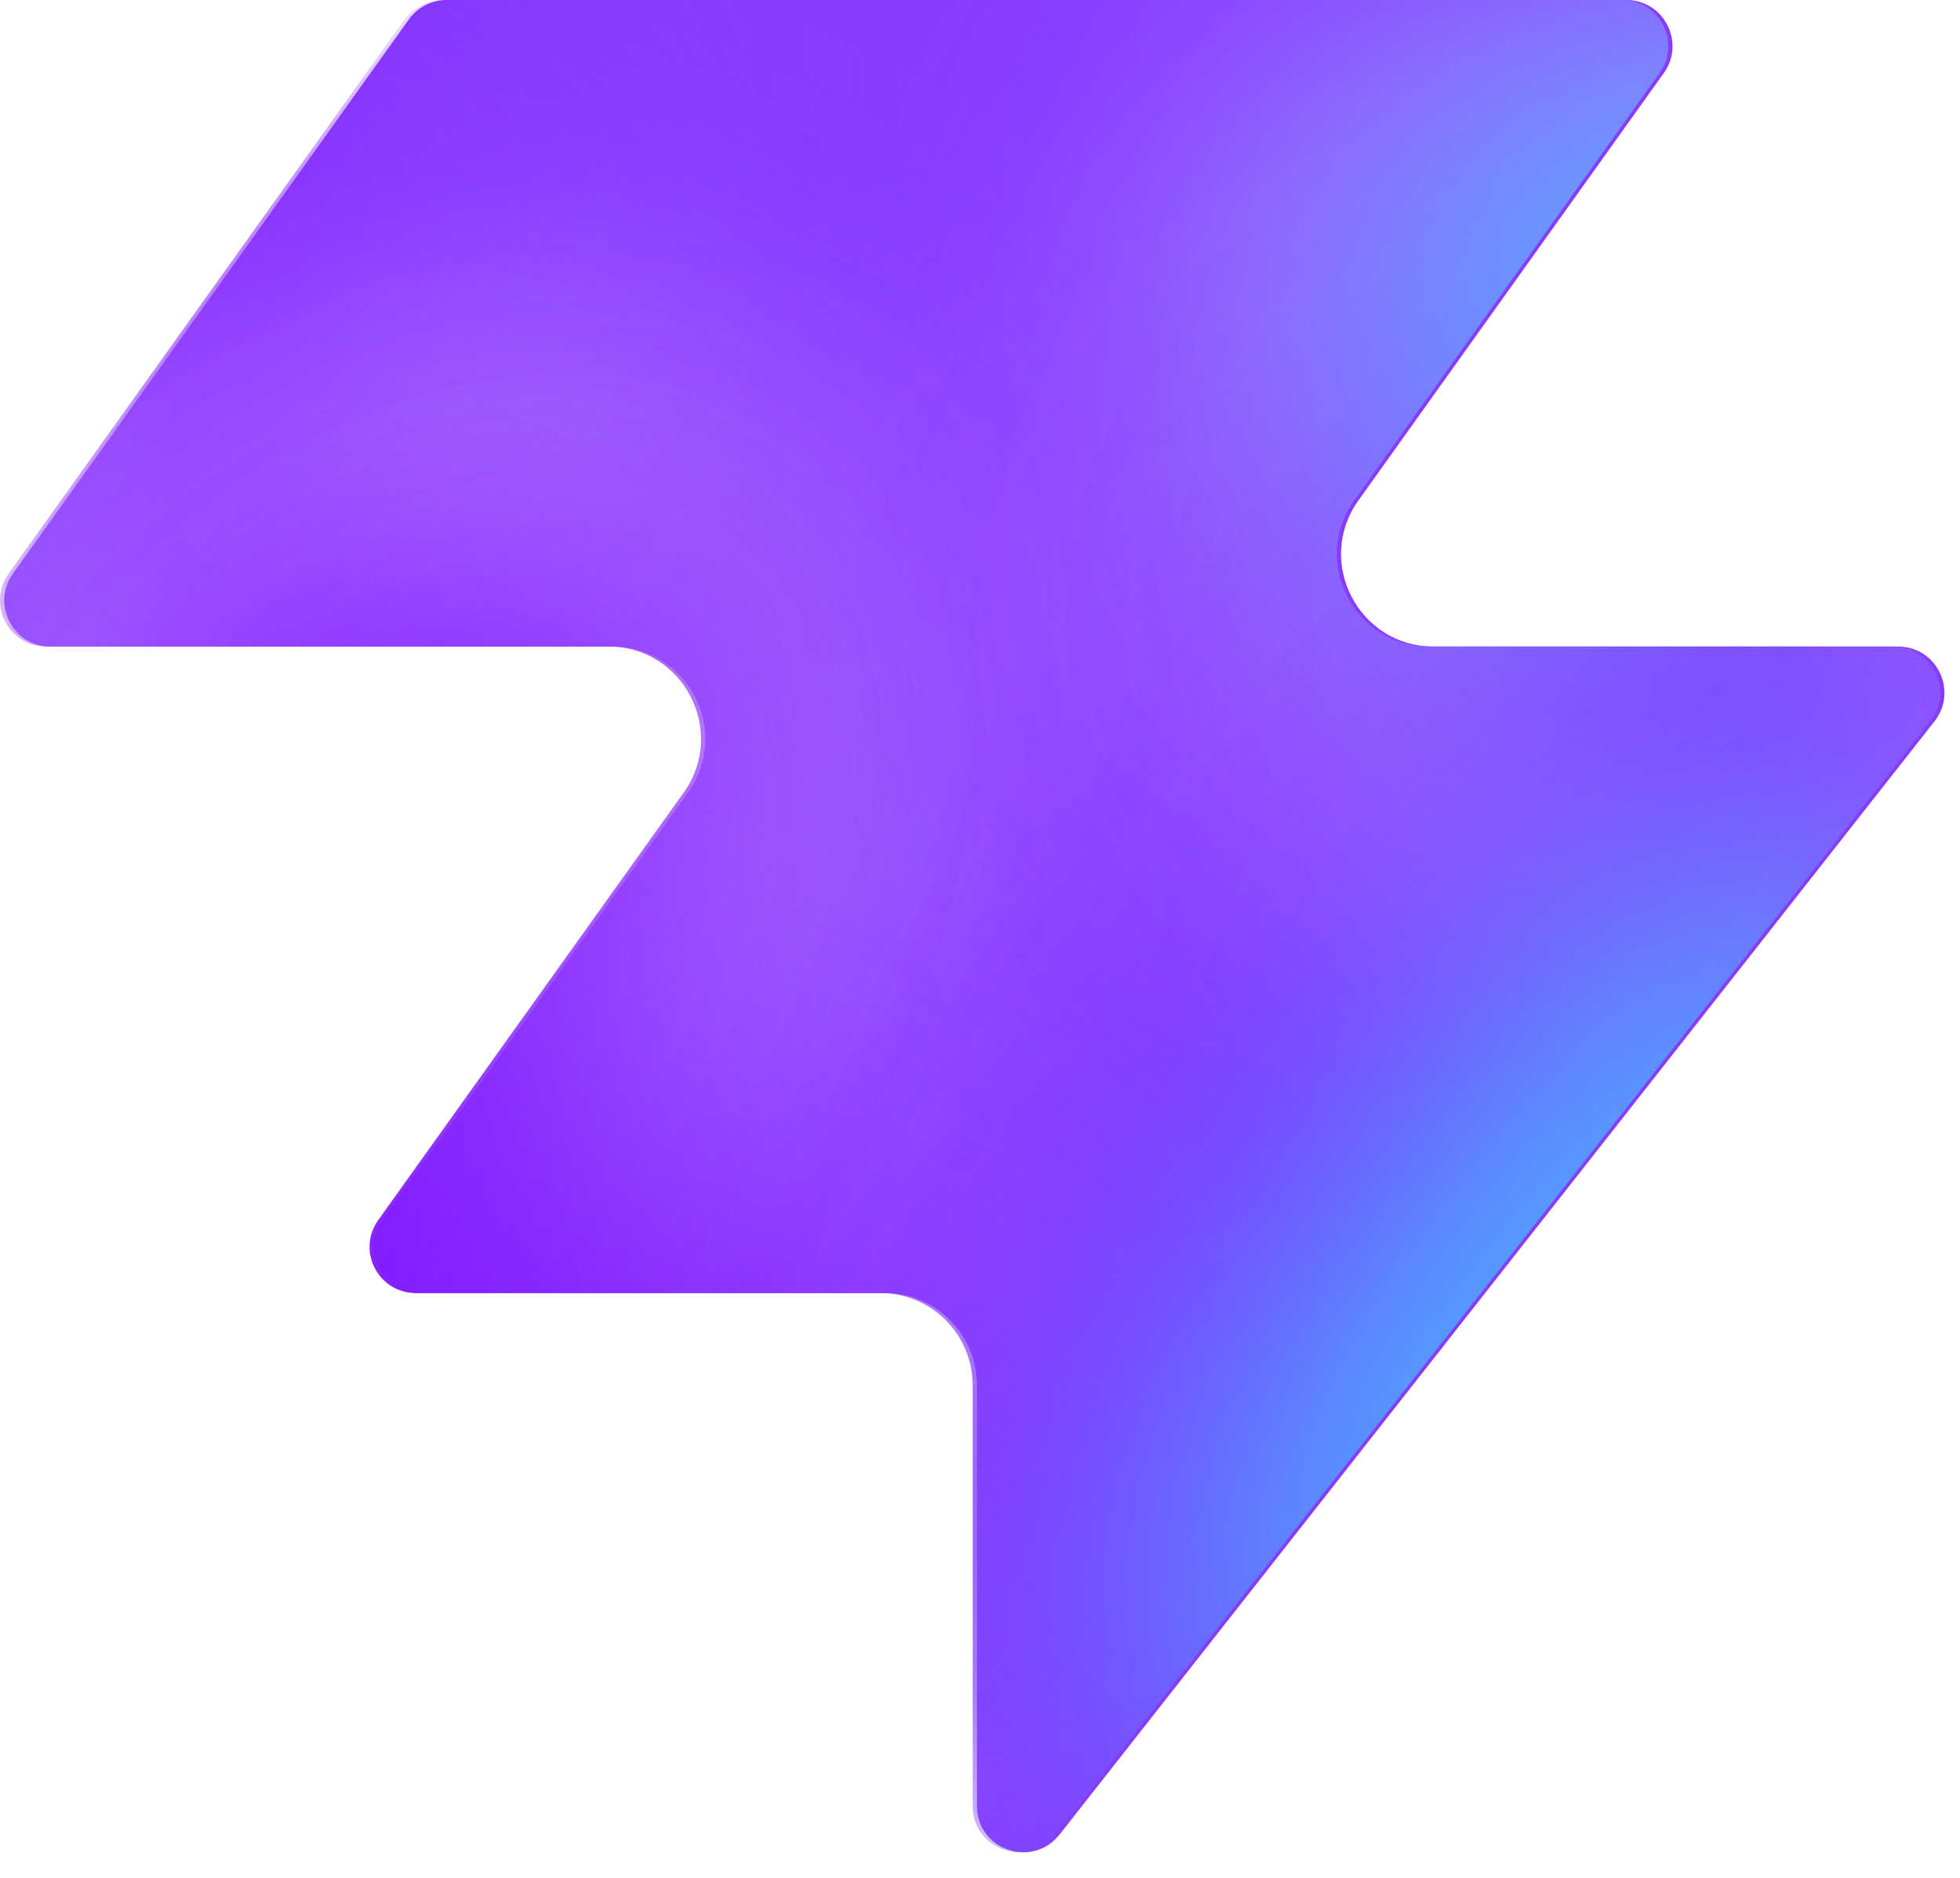
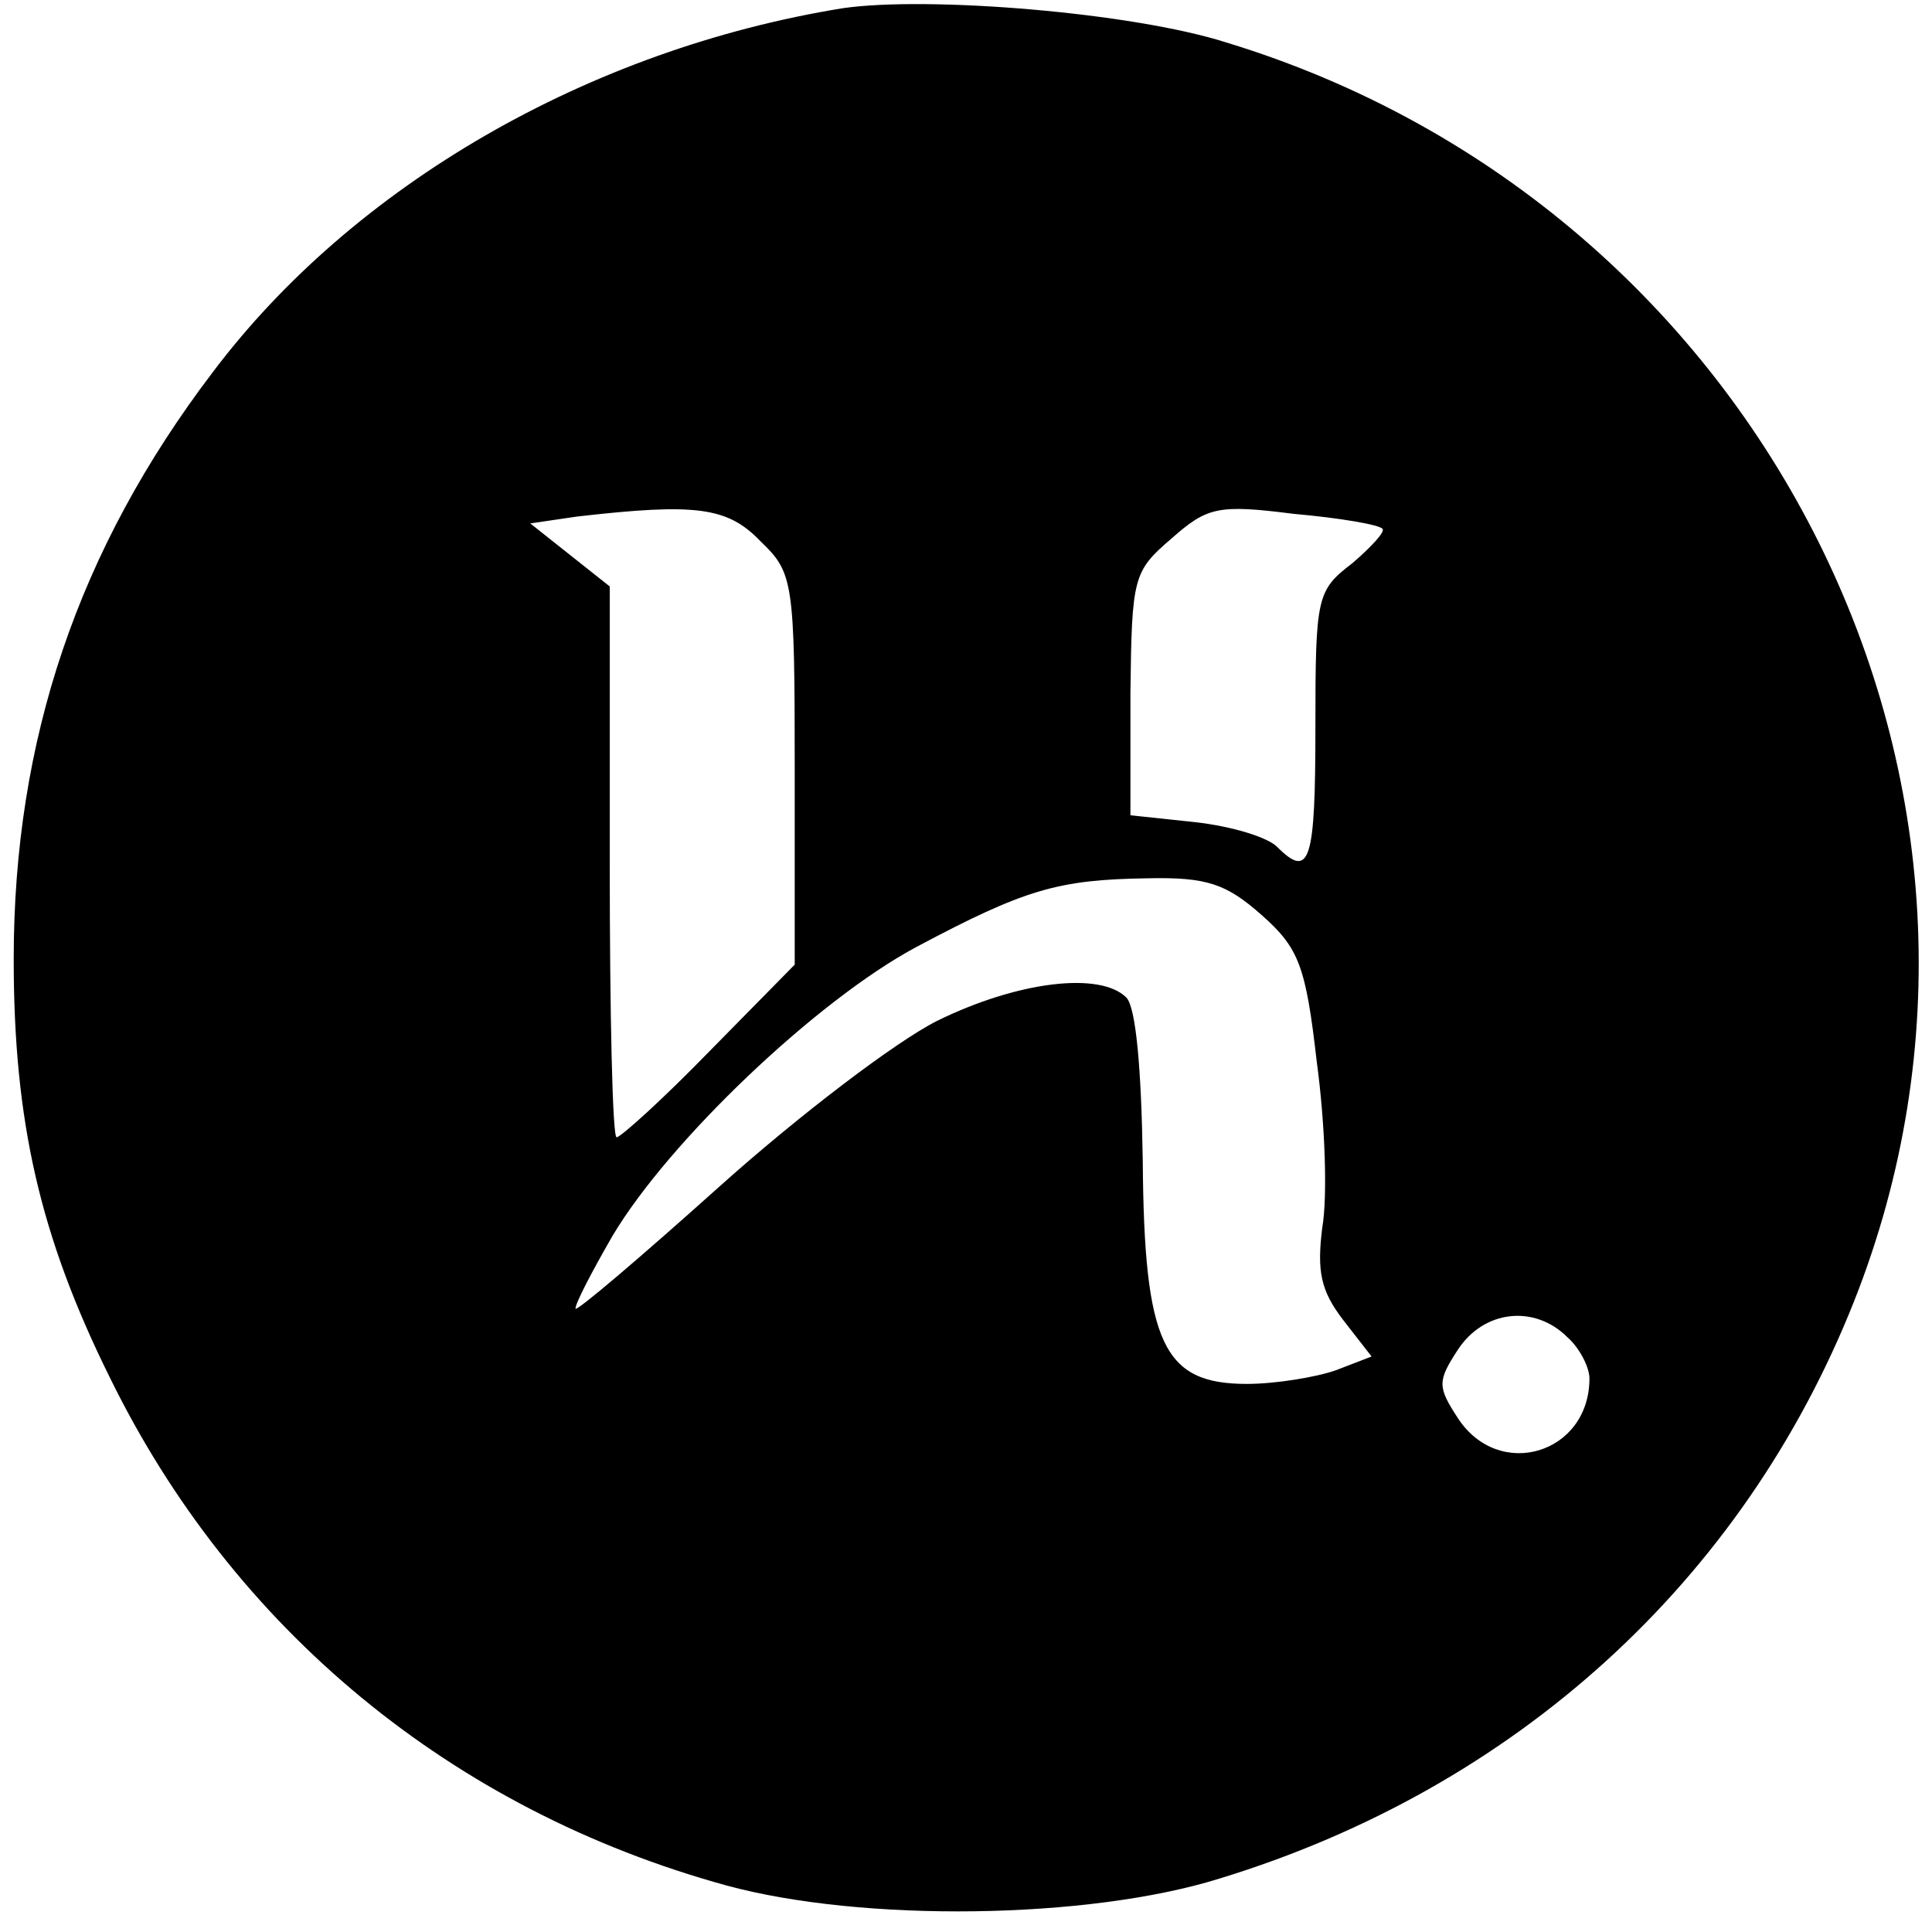
- <svg xmlns="http://www.w3.org/2000/svg" width="48" height="46" fill="none" viewBox="0 0 48 46">
-   <path fill="#863bff" d="M25.946 44.938c-.664.845-2.021.375-2.021-.698V33.937a2.26 2.26 0 0 0-2.262-2.262H10.287c-.92 0-1.456-1.04-.92-1.788l7.48-10.471c1.07-1.497 0-3.578-1.842-3.578H1.237c-.92 0-1.456-1.04-.92-1.788L10.013.474c.214-.297.556-.474.92-.474h28.894c.92 0 1.456 1.04.92 1.788l-7.48 10.471c-1.07 1.498 0 3.579 1.842 3.579h11.377c.943 0 1.473 1.088.89 1.83L25.947 44.94z" style="fill:#863bff;fill:color(display-p3 .525 .23 1);fill-opacity:1" />
-   <mask id="a" width="48" height="46" x="0" y="0" maskUnits="userSpaceOnUse" style="mask-type:alpha">
-     <path fill="#000" d="M25.842 44.938c-.664.844-2.021.375-2.021-.698V33.937a2.26 2.26 0 0 0-2.262-2.262H10.183c-.92 0-1.456-1.04-.92-1.788l7.48-10.471c1.07-1.498 0-3.579-1.842-3.579H1.133c-.92 0-1.456-1.04-.92-1.787L9.91.473c.214-.297.556-.474.92-.474h28.894c.92 0 1.456 1.04.92 1.788l-7.48 10.471c-1.07 1.498 0 3.578 1.842 3.578h11.377c.943 0 1.473 1.088.89 1.832L25.843 44.94z" style="fill:#000;fill-opacity:1" />
-   </mask>
-   <g mask="url(#a)">
-     <g filter="url(#b)">
-       <ellipse cx="5.508" cy="14.704" fill="#ede6ff" rx="5.508" ry="14.704" style="fill:#ede6ff;fill:color(display-p3 .927 .903 1);fill-opacity:1" transform="matrix(.00324 1 1 -.00324 -4.47 31.516)" />
-     </g>
-     <g filter="url(#c)">
-       <ellipse cx="10.399" cy="29.851" fill="#ede6ff" rx="10.399" ry="29.851" style="fill:#ede6ff;fill:color(display-p3 .927 .903 1);fill-opacity:1" transform="matrix(.00324 1 1 -.00324 -39.328 7.883)" />
-     </g>
-     <g filter="url(#d)">
-       <ellipse cx="5.508" cy="30.487" fill="#7e14ff" rx="5.508" ry="30.487" style="fill:#7e14ff;fill:color(display-p3 .492 .077 1);fill-opacity:1" transform="rotate(89.814 -25.913 -14.639)scale(1 -1)" />
-     </g>
-     <g filter="url(#e)">
-       <ellipse cx="5.508" cy="30.599" fill="#7e14ff" rx="5.508" ry="30.599" style="fill:#7e14ff;fill:color(display-p3 .492 .077 1);fill-opacity:1" transform="rotate(89.814 -32.644 -3.334)scale(1 -1)" />
-     </g>
-     <g filter="url(#f)">
-       <ellipse cx="5.508" cy="30.599" fill="#7e14ff" rx="5.508" ry="30.599" style="fill:#7e14ff;fill:color(display-p3 .492 .077 1);fill-opacity:1" transform="matrix(.00324 1 1 -.00324 -34.34 30.47)" />
-     </g>
-     <g filter="url(#g)">
-       <ellipse cx="14.072" cy="22.078" fill="#ede6ff" rx="14.072" ry="22.078" style="fill:#ede6ff;fill:color(display-p3 .927 .903 1);fill-opacity:1" transform="rotate(93.35 24.506 48.493)scale(-1 1)" />
-     </g>
-     <g filter="url(#h)">
-       <ellipse cx="3.47" cy="21.501" fill="#7e14ff" rx="3.47" ry="21.501" style="fill:#7e14ff;fill:color(display-p3 .492 .077 1);fill-opacity:1" transform="rotate(89.009 28.708 47.59)scale(-1 1)" />
-     </g>
-     <g filter="url(#i)">
-       <ellipse cx="3.47" cy="21.501" fill="#7e14ff" rx="3.47" ry="21.501" style="fill:#7e14ff;fill:color(display-p3 .492 .077 1);fill-opacity:1" transform="rotate(89.009 28.708 47.59)scale(-1 1)" />
-     </g>
-     <g filter="url(#j)">
-       <ellipse cx=".387" cy="8.972" fill="#7e14ff" rx="4.407" ry="29.108" style="fill:#7e14ff;fill:color(display-p3 .492 .077 1);fill-opacity:1" transform="rotate(39.51 .387 8.972)" />
-     </g>
-     <g filter="url(#k)">
-       <ellipse cx="47.523" cy="-6.092" fill="#7e14ff" rx="4.407" ry="29.108" style="fill:#7e14ff;fill:color(display-p3 .492 .077 1);fill-opacity:1" transform="rotate(37.892 47.523 -6.092)" />
-     </g>
-     <g filter="url(#l)">
-       <ellipse cx="41.412" cy="6.333" fill="#47bfff" rx="5.971" ry="9.665" style="fill:#47bfff;fill:color(display-p3 .28 .748 1);fill-opacity:1" transform="rotate(37.892 41.412 6.333)" />
-     </g>
-     <g filter="url(#m)">
-       <ellipse cx="-1.879" cy="38.332" fill="#7e14ff" rx="4.407" ry="29.108" style="fill:#7e14ff;fill:color(display-p3 .492 .077 1);fill-opacity:1" transform="rotate(37.892 -1.88 38.332)" />
-     </g>
-     <g filter="url(#n)">
-       <ellipse cx="-1.879" cy="38.332" fill="#7e14ff" rx="4.407" ry="29.108" style="fill:#7e14ff;fill:color(display-p3 .492 .077 1);fill-opacity:1" transform="rotate(37.892 -1.88 38.332)" />
-     </g>
-     <g filter="url(#o)">
-       <ellipse cx="35.651" cy="29.907" fill="#7e14ff" rx="4.407" ry="29.108" style="fill:#7e14ff;fill:color(display-p3 .492 .077 1);fill-opacity:1" transform="rotate(37.892 35.651 29.907)" />
-     </g>
-     <g filter="url(#p)">
-       <ellipse cx="38.418" cy="32.4" fill="#47bfff" rx="5.971" ry="15.297" style="fill:#47bfff;fill:color(display-p3 .28 .748 1);fill-opacity:1" transform="rotate(37.892 38.418 32.4)" />
-     </g>
+ <svg xmlns="http://www.w3.org/2000/svg" version="1.0" width="141pt" height="141pt" viewBox="0 0 141 141" preserveAspectRatio="xMidYMid meet">
+   <g transform="translate(0,141) scale(0.1,-0.1)" fill="#000000" stroke="none">
+     <path d="M615 1404 c-185 -30 -357 -129 -460 -266 -98 -129 -145 -268 -145 -428 0 -118 19 -202 70 -305 90 -184 250 -316 450 -371 99 -27 264 -25 360 5 216 66 382 217 463 421 148 373 -64 799 -458 919 -69 22 -218 34 -280 25z m-60 -389 c24 -23 25 -29 25 -167 l0 -142 -62 -63 c-34 -35 -65 -63 -68 -63 -3 0 -5 90 -5 201 l0 201 -29 23 -29 23 34 5 c87 10 110 7 134 -18z m454 9 c2 -2 -8 -13 -22 -25 -26 -20 -27 -24 -27 -120 0 -98 -4 -111 -28 -87 -7 7 -33 15 -60 18 l-47 5 0 89 c1 85 2 89 30 113 26 23 34 25 89 18 34 -3 63 -8 65 -11z m-88 -282 c27 -24 32 -37 40 -107 6 -44 8 -98 4 -121 -4 -32 -1 -46 15 -67 l21 -27 -26 -10 c-14 -5 -44 -10 -65 -10 -61 0 -75 29 -76 163 -1 67 -5 112 -12 119 -19 19 -79 12 -138 -17 -30 -15 -101 -69 -159 -121 -58 -52 -105 -92 -105 -89 0 4 12 27 27 53 41 69 149 172 222 211 79 42 103 49 168 50 44 1 58 -4 84 -27z m223 -308 c9 -8 16 -22 16 -30 0 -55 -66 -75 -96 -29 -15 23 -15 27 0 50 19 29 56 33 80 9z" />
  </g>
-   <defs>
-     <filter id="b" width="60.045" height="41.654" x="-19.77" y="16.149" color-interpolation-filters="sRGB" filterUnits="userSpaceOnUse">
-       <feFlood flood-opacity="0" result="BackgroundImageFix" />
-       <feBlend in="SourceGraphic" in2="BackgroundImageFix" result="shape" />
-       <feGaussianBlur result="effect1_foregroundBlur_2002_17158" stdDeviation="7.659" />
-     </filter>
-     <filter id="c" width="90.34" height="51.437" x="-54.613" y="-7.533" color-interpolation-filters="sRGB" filterUnits="userSpaceOnUse">
-       <feFlood flood-opacity="0" result="BackgroundImageFix" />
-       <feBlend in="SourceGraphic" in2="BackgroundImageFix" result="shape" />
-       <feGaussianBlur result="effect1_foregroundBlur_2002_17158" stdDeviation="7.659" />
-     </filter>
-     <filter id="d" width="79.355" height="29.4" x="-49.64" y="2.03" color-interpolation-filters="sRGB" filterUnits="userSpaceOnUse">
-       <feFlood flood-opacity="0" result="BackgroundImageFix" />
-       <feBlend in="SourceGraphic" in2="BackgroundImageFix" result="shape" />
-       <feGaussianBlur result="effect1_foregroundBlur_2002_17158" stdDeviation="4.596" />
-     </filter>
-     <filter id="e" width="79.579" height="29.4" x="-45.045" y="20.029" color-interpolation-filters="sRGB" filterUnits="userSpaceOnUse">
-       <feFlood flood-opacity="0" result="BackgroundImageFix" />
-       <feBlend in="SourceGraphic" in2="BackgroundImageFix" result="shape" />
-       <feGaussianBlur result="effect1_foregroundBlur_2002_17158" stdDeviation="4.596" />
-     </filter>
-     <filter id="f" width="79.579" height="29.4" x="-43.513" y="21.178" color-interpolation-filters="sRGB" filterUnits="userSpaceOnUse">
-       <feFlood flood-opacity="0" result="BackgroundImageFix" />
-       <feBlend in="SourceGraphic" in2="BackgroundImageFix" result="shape" />
-       <feGaussianBlur result="effect1_foregroundBlur_2002_17158" stdDeviation="4.596" />
-     </filter>
-     <filter id="g" width="74.749" height="58.852" x="15.756" y="-17.901" color-interpolation-filters="sRGB" filterUnits="userSpaceOnUse">
-       <feFlood flood-opacity="0" result="BackgroundImageFix" />
-       <feBlend in="SourceGraphic" in2="BackgroundImageFix" result="shape" />
-       <feGaussianBlur result="effect1_foregroundBlur_2002_17158" stdDeviation="7.659" />
-     </filter>
-     <filter id="h" width="61.377" height="25.362" x="23.548" y="2.284" color-interpolation-filters="sRGB" filterUnits="userSpaceOnUse">
-       <feFlood flood-opacity="0" result="BackgroundImageFix" />
-       <feBlend in="SourceGraphic" in2="BackgroundImageFix" result="shape" />
-       <feGaussianBlur result="effect1_foregroundBlur_2002_17158" stdDeviation="4.596" />
-     </filter>
-     <filter id="i" width="61.377" height="25.362" x="23.548" y="2.284" color-interpolation-filters="sRGB" filterUnits="userSpaceOnUse">
-       <feFlood flood-opacity="0" result="BackgroundImageFix" />
-       <feBlend in="SourceGraphic" in2="BackgroundImageFix" result="shape" />
-       <feGaussianBlur result="effect1_foregroundBlur_2002_17158" stdDeviation="4.596" />
-     </filter>
-     <filter id="j" width="56.045" height="63.649" x="-27.636" y="-22.853" color-interpolation-filters="sRGB" filterUnits="userSpaceOnUse">
-       <feFlood flood-opacity="0" result="BackgroundImageFix" />
-       <feBlend in="SourceGraphic" in2="BackgroundImageFix" result="shape" />
-       <feGaussianBlur result="effect1_foregroundBlur_2002_17158" stdDeviation="4.596" />
-     </filter>
-     <filter id="k" width="54.814" height="64.646" x="20.116" y="-38.415" color-interpolation-filters="sRGB" filterUnits="userSpaceOnUse">
-       <feFlood flood-opacity="0" result="BackgroundImageFix" />
-       <feBlend in="SourceGraphic" in2="BackgroundImageFix" result="shape" />
-       <feGaussianBlur result="effect1_foregroundBlur_2002_17158" stdDeviation="4.596" />
-     </filter>
-     <filter id="l" width="33.541" height="35.313" x="24.641" y="-11.323" color-interpolation-filters="sRGB" filterUnits="userSpaceOnUse">
-       <feFlood flood-opacity="0" result="BackgroundImageFix" />
-       <feBlend in="SourceGraphic" in2="BackgroundImageFix" result="shape" />
-       <feGaussianBlur result="effect1_foregroundBlur_2002_17158" stdDeviation="4.596" />
-     </filter>
-     <filter id="m" width="54.814" height="64.646" x="-29.286" y="6.009" color-interpolation-filters="sRGB" filterUnits="userSpaceOnUse">
-       <feFlood flood-opacity="0" result="BackgroundImageFix" />
-       <feBlend in="SourceGraphic" in2="BackgroundImageFix" result="shape" />
-       <feGaussianBlur result="effect1_foregroundBlur_2002_17158" stdDeviation="4.596" />
-     </filter>
-     <filter id="n" width="54.814" height="64.646" x="-29.286" y="6.009" color-interpolation-filters="sRGB" filterUnits="userSpaceOnUse">
-       <feFlood flood-opacity="0" result="BackgroundImageFix" />
-       <feBlend in="SourceGraphic" in2="BackgroundImageFix" result="shape" />
-       <feGaussianBlur result="effect1_foregroundBlur_2002_17158" stdDeviation="4.596" />
-     </filter>
-     <filter id="o" width="54.814" height="64.646" x="8.244" y="-2.416" color-interpolation-filters="sRGB" filterUnits="userSpaceOnUse">
-       <feFlood flood-opacity="0" result="BackgroundImageFix" />
-       <feBlend in="SourceGraphic" in2="BackgroundImageFix" result="shape" />
-       <feGaussianBlur result="effect1_foregroundBlur_2002_17158" stdDeviation="4.596" />
-     </filter>
-     <filter id="p" width="39.409" height="43.623" x="18.713" y="10.588" color-interpolation-filters="sRGB" filterUnits="userSpaceOnUse">
-       <feFlood flood-opacity="0" result="BackgroundImageFix" />
-       <feBlend in="SourceGraphic" in2="BackgroundImageFix" result="shape" />
-       <feGaussianBlur result="effect1_foregroundBlur_2002_17158" stdDeviation="4.596" />
-     </filter>
-   </defs>
</svg>
